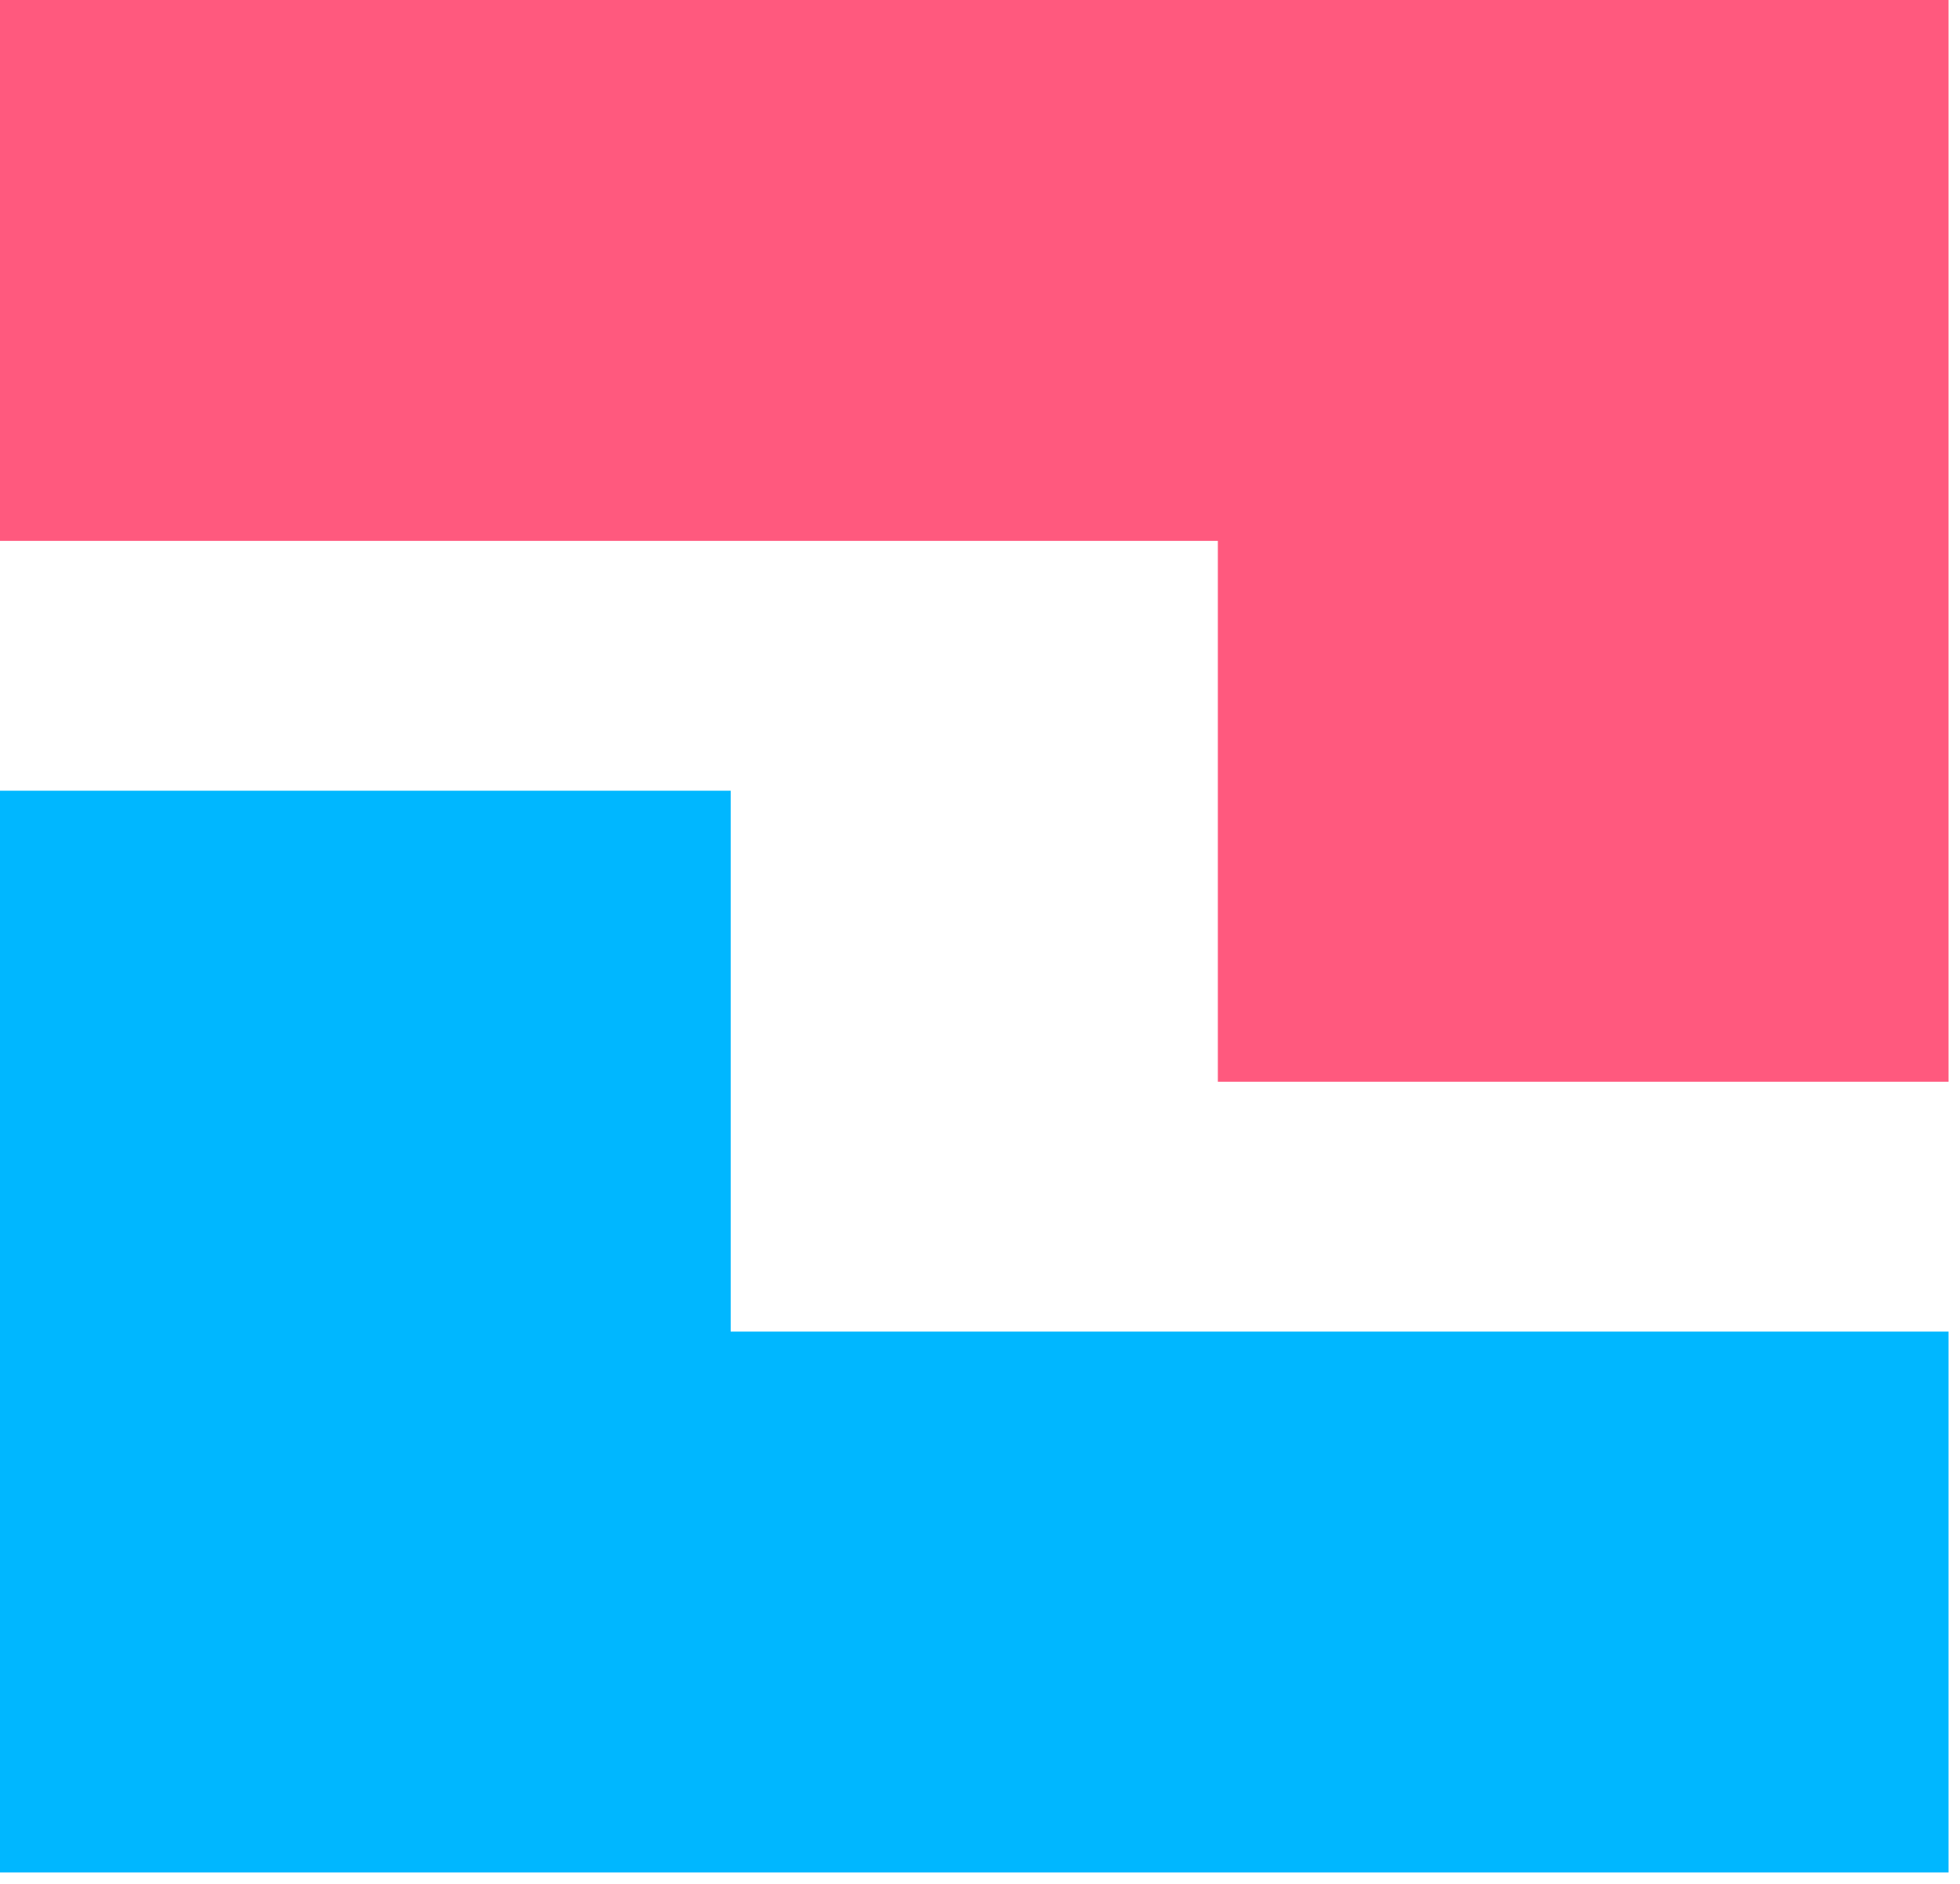
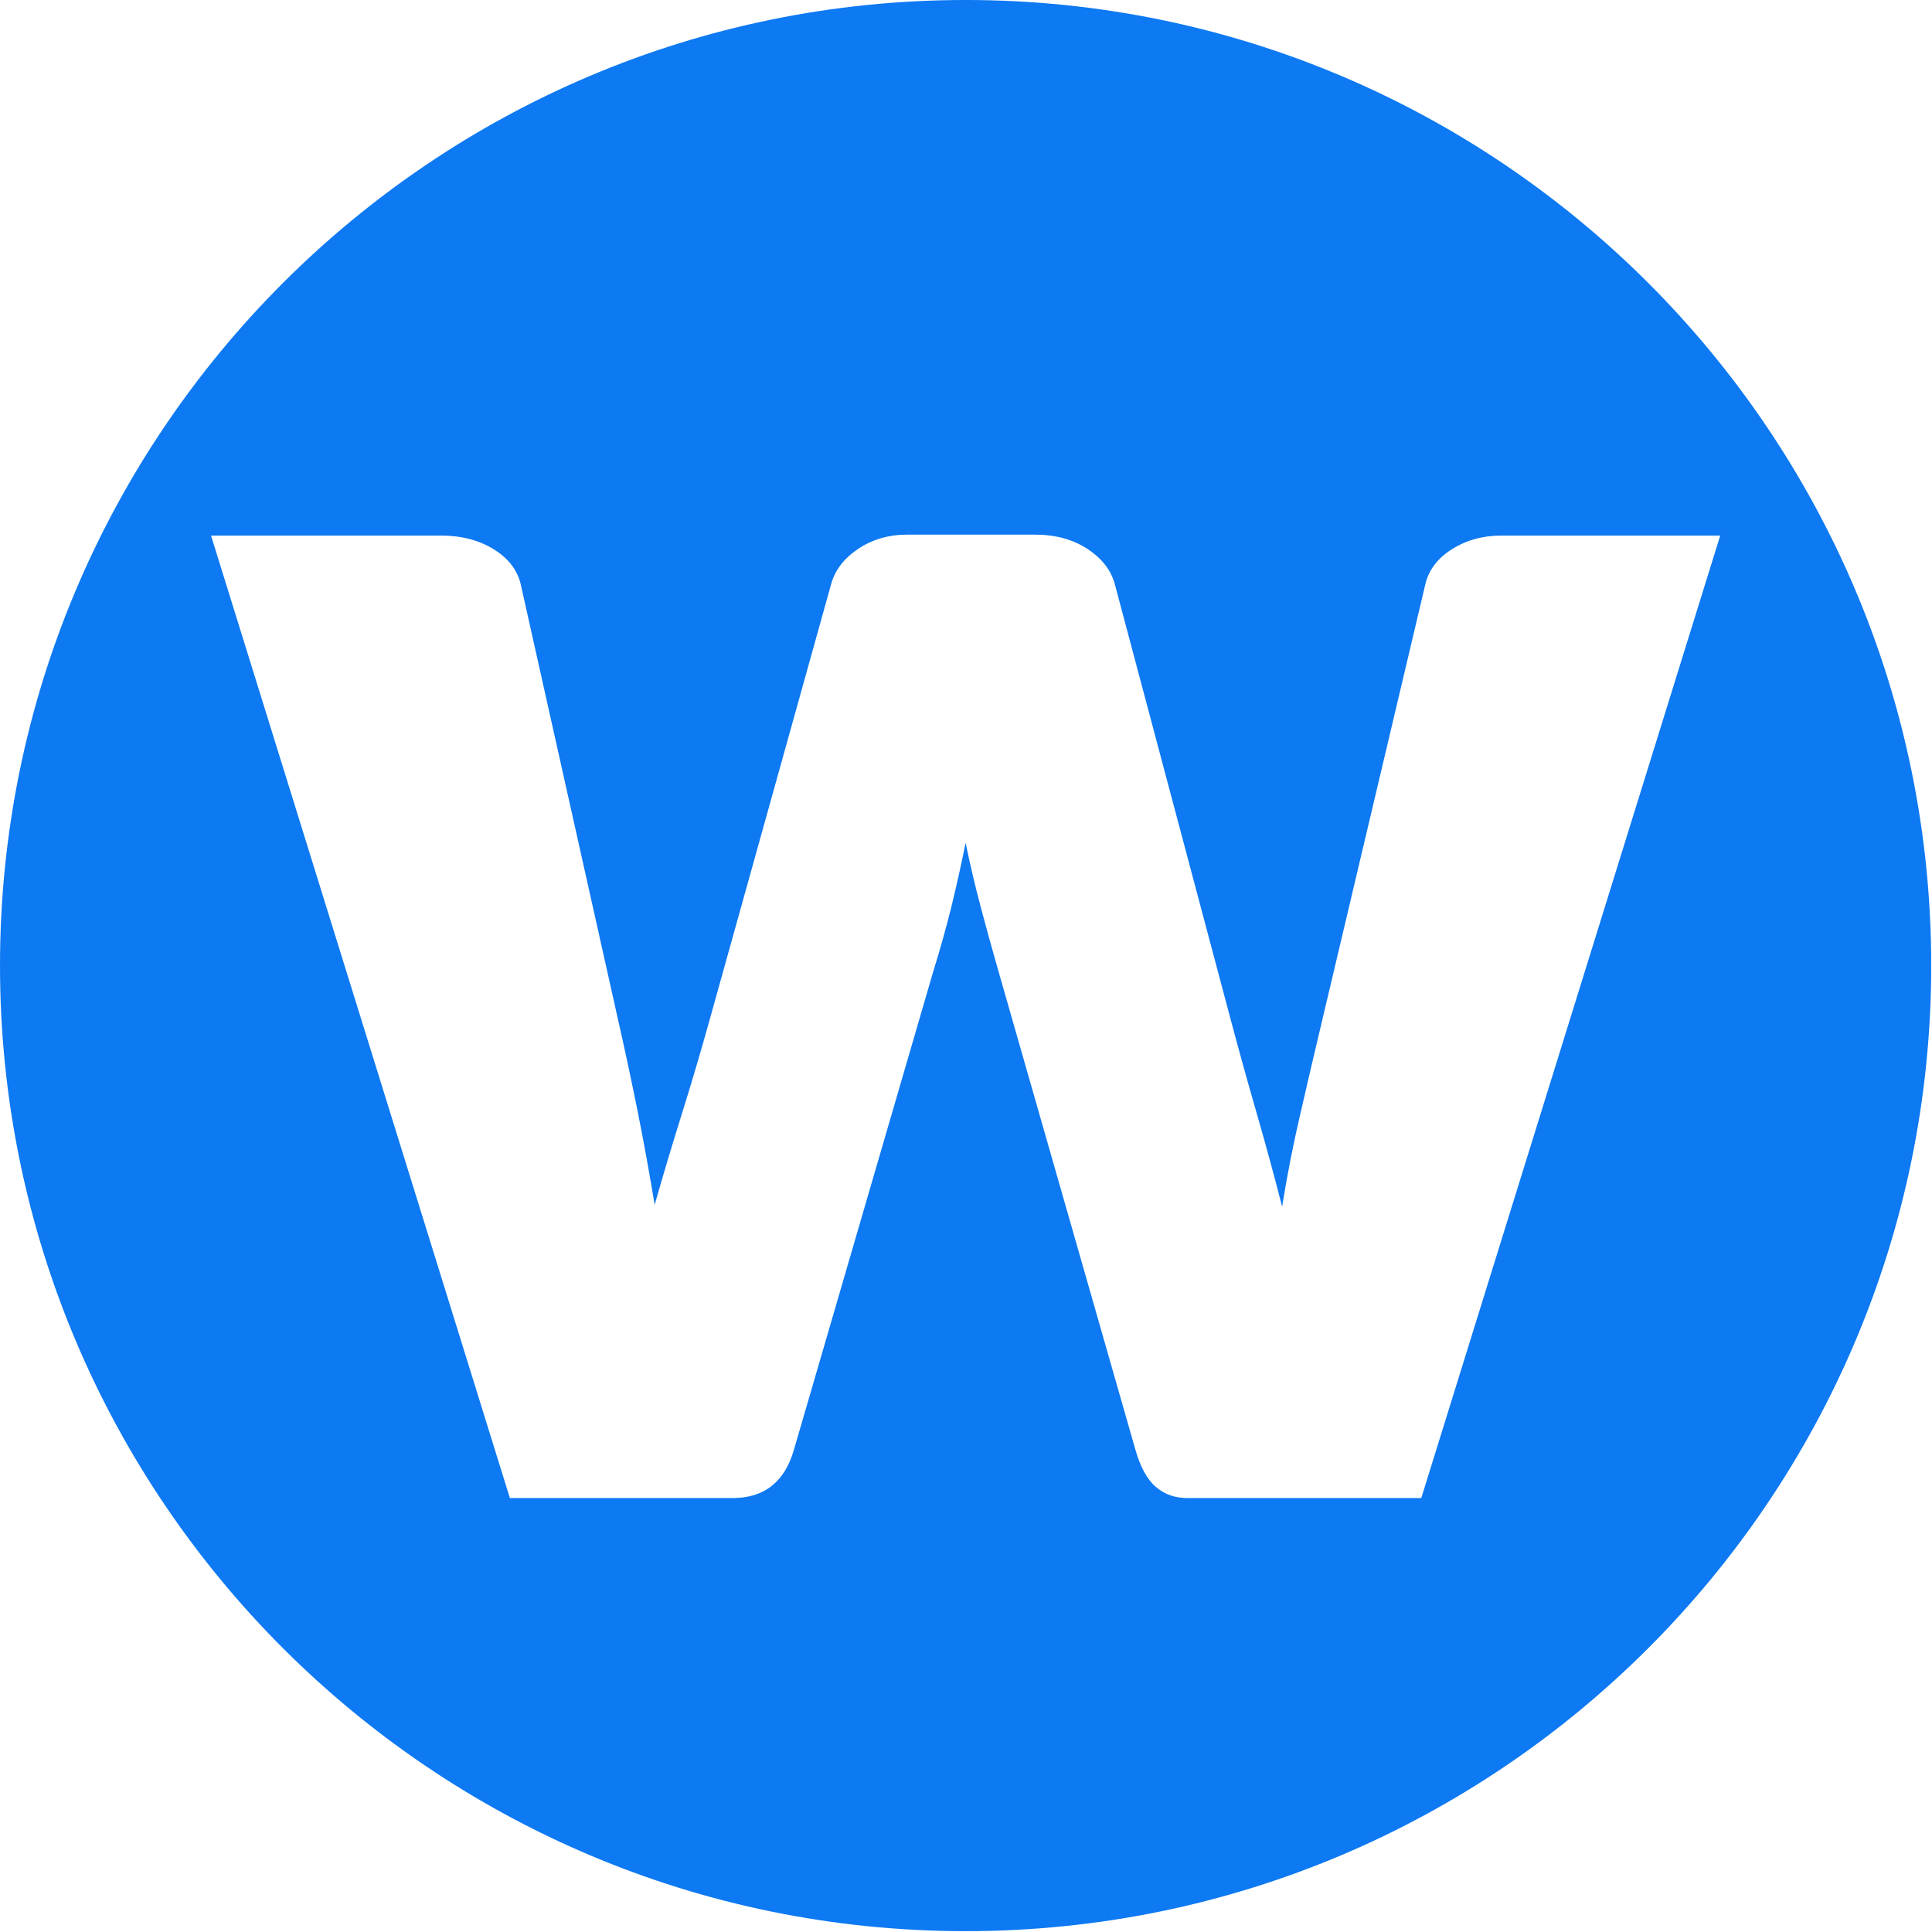
- <svg xmlns="http://www.w3.org/2000/svg" width="100%" height="100%" viewBox="0 0 103 99" version="1.1" xml:space="preserve" style="fill-rule:evenodd;clip-rule:evenodd;stroke-linejoin:round;stroke-miterlimit:2;">
-   <g transform="matrix(1,0,0,1,-320,-767)">
-     <g transform="matrix(-0.639997,0,0,0.710583,487.868,398.41)">
-       <g transform="matrix(-1.33333,-1.63286e-16,1.22465e-16,-1,422.295,1097.19)">
-         <path d="M165,480L240,480L240,440L120,440L120,520L165,520L165,480Z" style="fill:rgb(0,183,255);" />
-       </g>
-       <g transform="matrix(-1.33333,-1.63286e-16,1.22465e-16,-1,422.295,998.714)">
-         <path d="M240,400L195,400L195,440L120,440L120,480L240,480L240,400Z" style="fill:rgb(255,89,126);" />
+ <svg xmlns="http://www.w3.org/2000/svg" width="100%" height="100%" viewBox="0 0 100 100" version="1.1" xml:space="preserve" style="fill-rule:evenodd;clip-rule:evenodd;stroke-linejoin:round;stroke-miterlimit:2;">
+   <g transform="matrix(1,0,0,1,0,-173)">
+     <g id="logo_mark" transform="matrix(1,0,0,1,0,-0.996205)">
+       <rect x="0" y="173.996" width="99.957" height="99.957" style="fill:none;" />
+       <clipPath id="_clip1">
+         <rect x="0" y="173.996" width="99.957" height="99.957" />
+       </clipPath>
+       <g clip-path="url(#_clip1)">
+         <g transform="matrix(0.551035,0,0,0.551035,-548.085,-203.521)">
+           <path d="M1085.35,685.105C1135.4,685.105 1176.05,725.746 1176.05,775.804C1176.05,825.862 1135.4,866.503 1085.35,866.503C1035.29,866.503 994.647,825.862 994.647,775.804C994.647,725.746 1035.29,685.105 1085.35,685.105ZM1014.47,735.414L1042.54,825.821L1063.46,825.821C1066.43,825.821 1068.35,824.31 1069.22,821.288L1082.3,776.389C1082.93,774.355 1083.5,772.335 1084,770.33C1084.49,768.325 1084.94,766.305 1085.35,764.271C1085.75,766.247 1086.22,768.223 1086.74,770.199C1087.26,772.175 1087.82,774.181 1088.4,776.215L1101.3,821.288C1101.77,822.915 1102.4,824.078 1103.22,824.775C1104.03,825.473 1105.02,825.821 1106.18,825.821L1128.15,825.821L1156.23,735.414L1135.65,735.414C1133.91,735.414 1132.35,735.849 1130.99,736.721C1129.62,737.593 1128.79,738.726 1128.5,740.121L1118.91,780.661C1118.15,783.858 1117.44,786.895 1116.78,789.772C1116.11,792.649 1115.54,795.54 1115.08,798.446C1114.32,795.482 1113.52,792.547 1112.68,789.641C1111.84,786.735 1111.01,783.741 1110.19,780.661L1099.38,740.034C1099.03,738.697 1098.18,737.579 1096.81,736.678C1095.44,735.777 1093.8,735.326 1091.88,735.326L1079.85,735.326C1078.11,735.326 1076.57,735.777 1075.23,736.678C1073.9,737.579 1073.05,738.697 1072.7,740.034L1061.37,780.661C1060.5,783.8 1059.61,786.807 1058.71,789.684C1057.81,792.561 1056.95,795.424 1056.14,798.272C1055.67,795.424 1055.15,792.547 1054.57,789.641C1053.99,786.735 1053.35,783.741 1052.65,780.661L1043.59,740.121C1043.3,738.726 1042.45,737.593 1041.06,736.721C1039.66,735.849 1038.01,735.414 1036.09,735.414L1014.47,735.414Z" style="fill:rgb(13,121,242);" />
+         </g>
      </g>
    </g>
  </g>
</svg>
